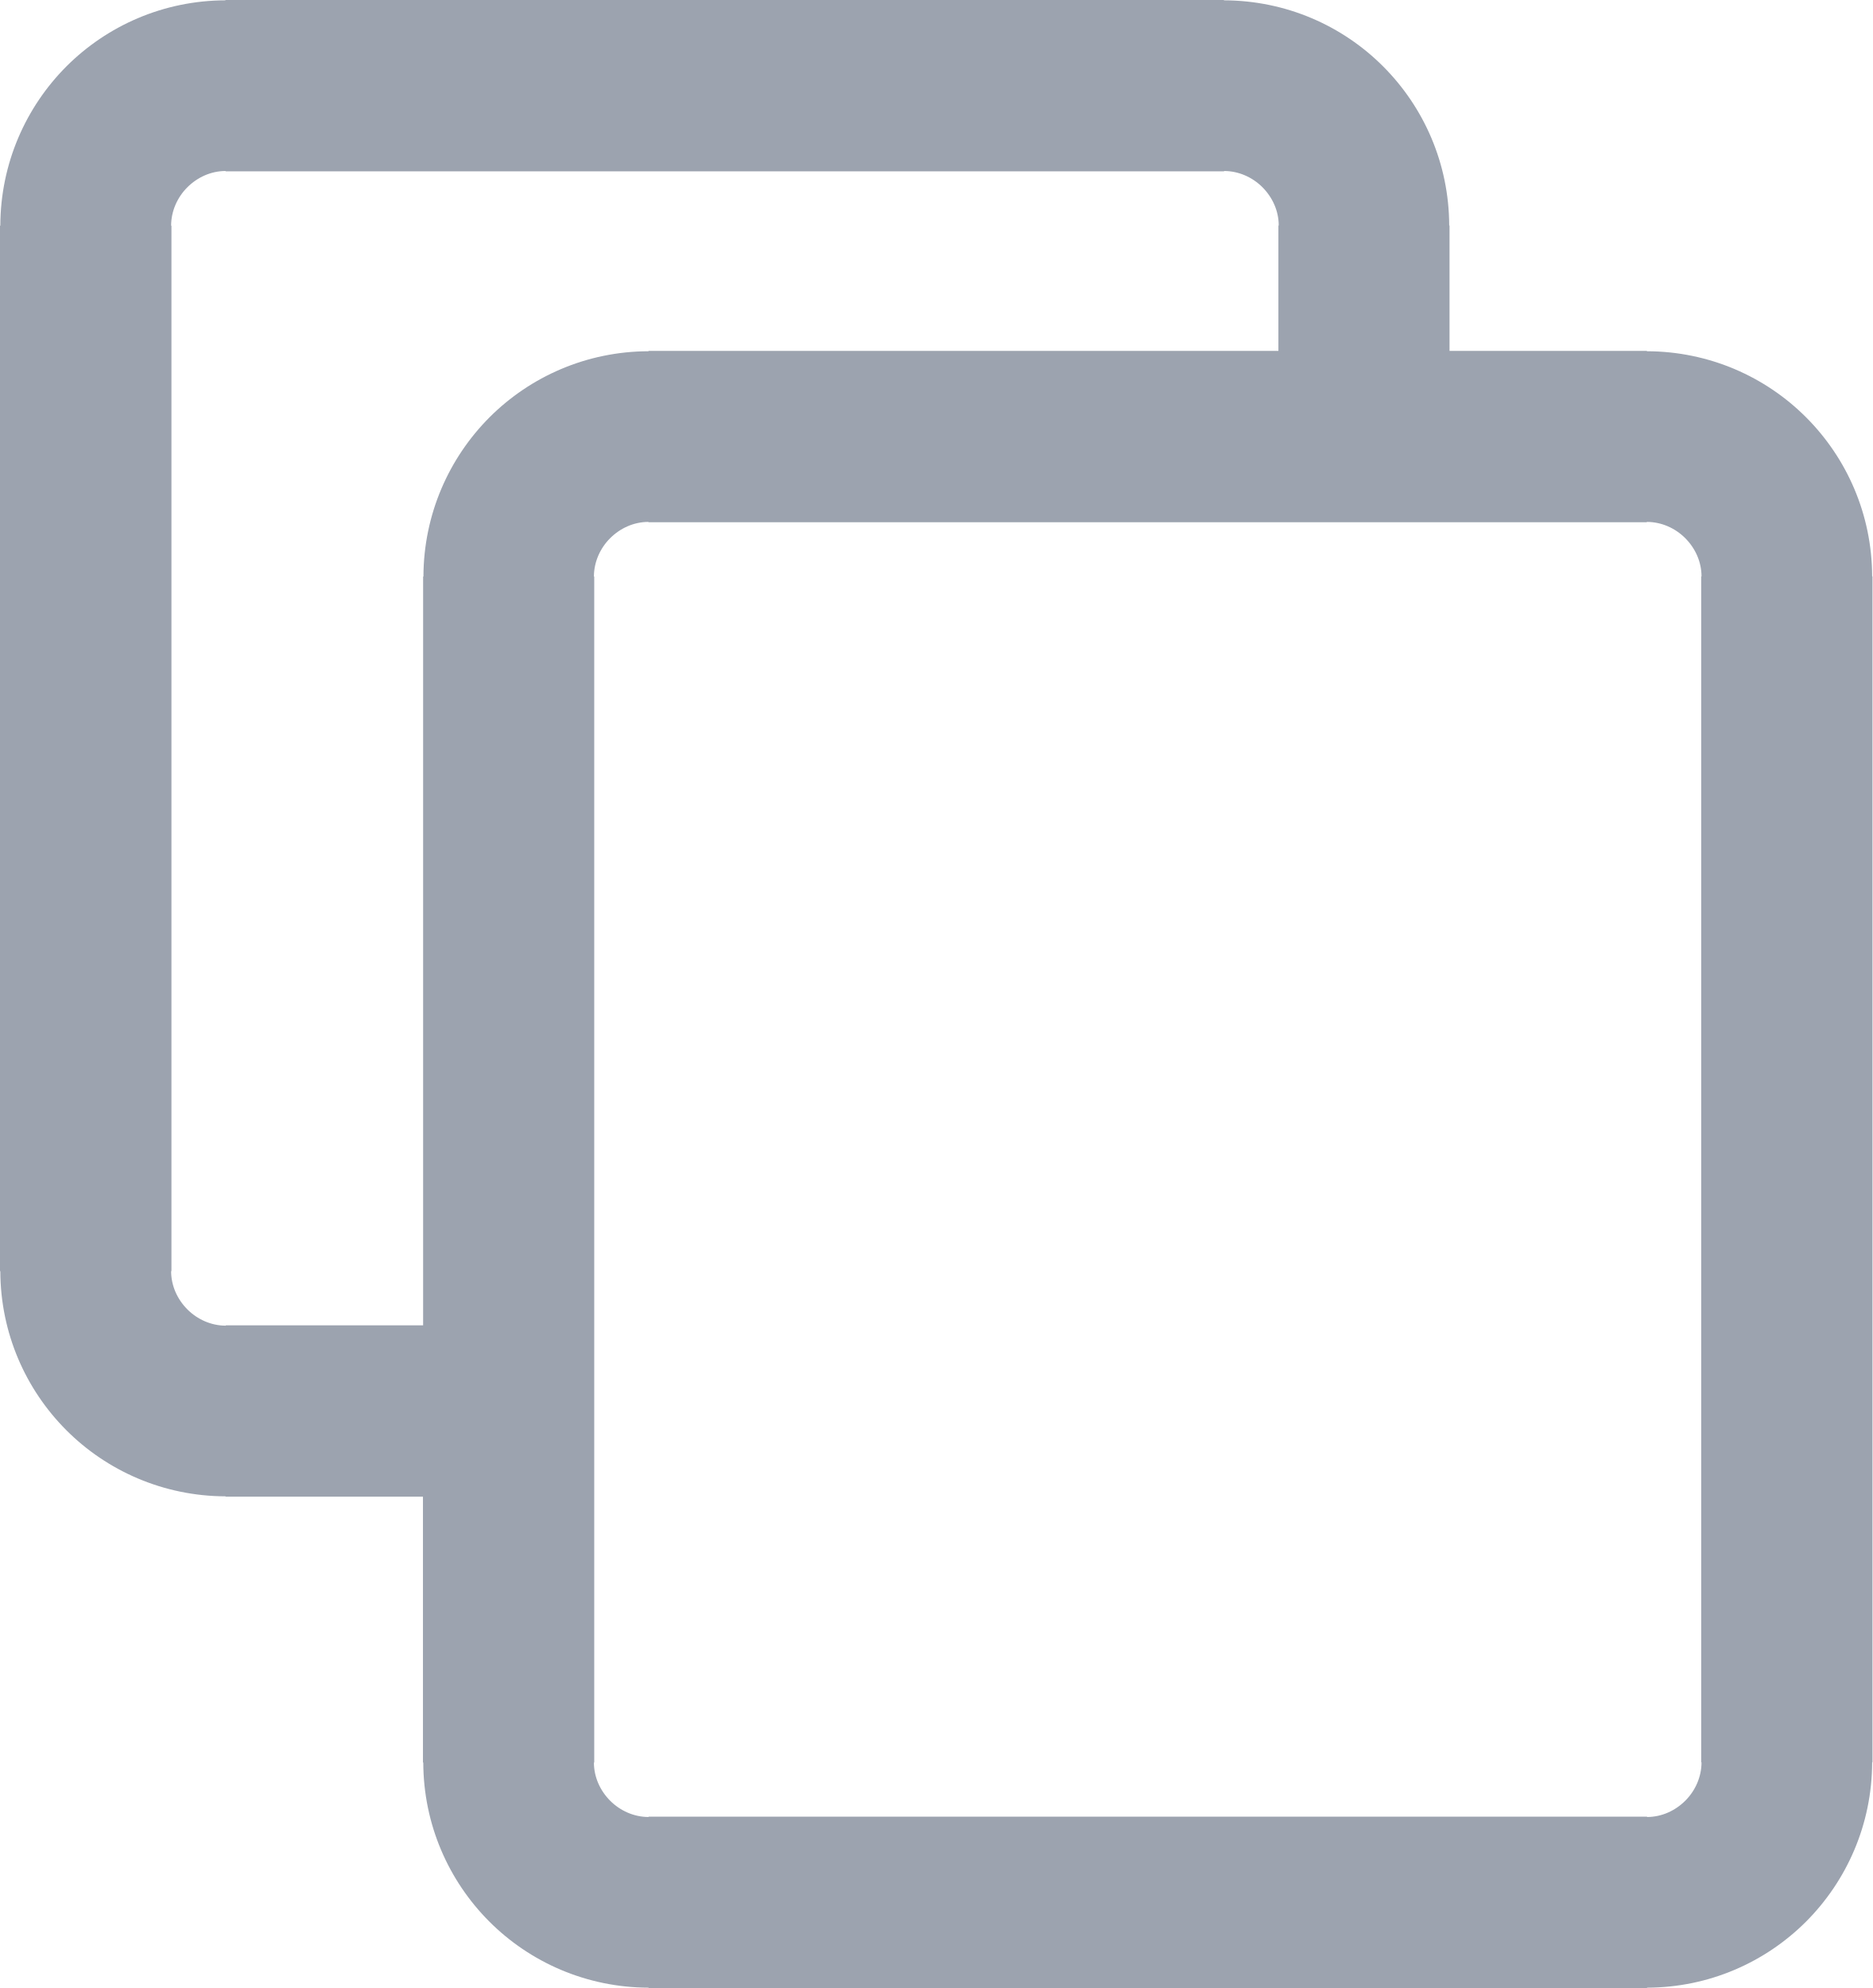
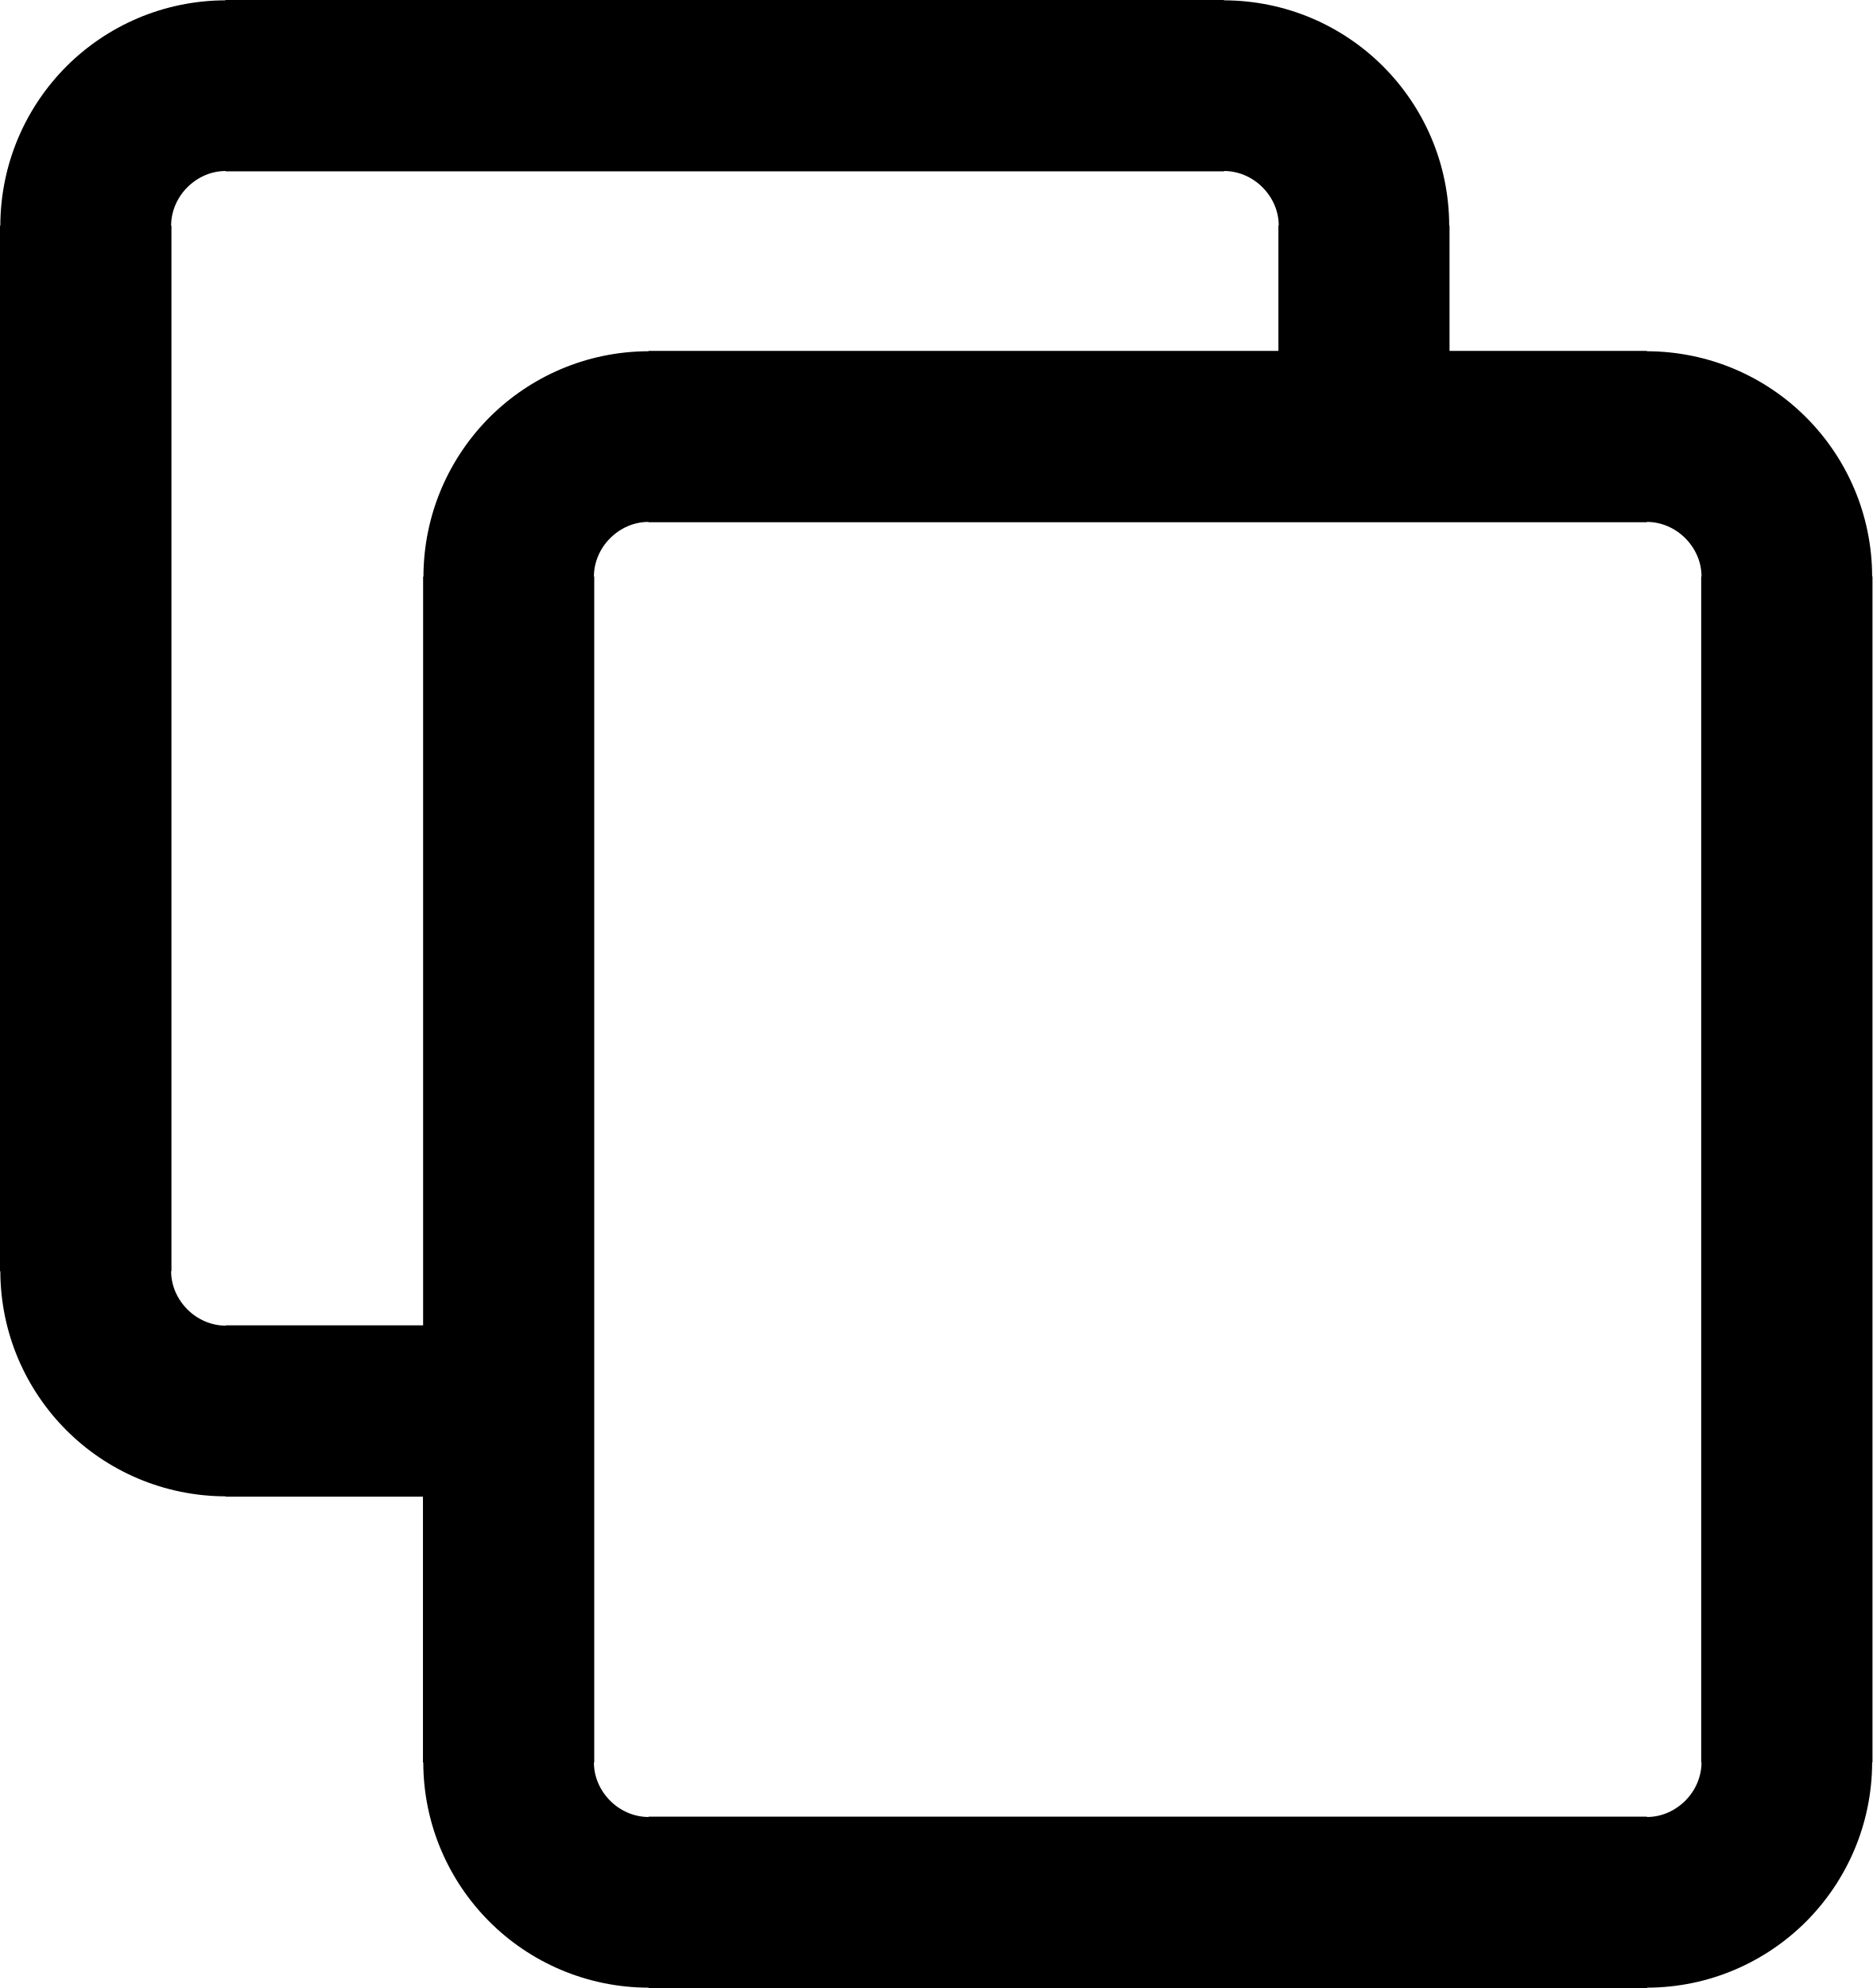
- <svg xmlns="http://www.w3.org/2000/svg" version="1.1" id="Layer_1" fill="#9CA3AF" x="0px" y="0px" style="enable-background:new 0 0 115.77 122.88" xml:space="preserve" viewBox="0 0 115.77 122.88">
+ <svg xmlns="http://www.w3.org/2000/svg" version="1.1" id="Layer_1" fill="#000" x="0px" y="0px" style="enable-background:new 0 0 115.77 122.88" xml:space="preserve" viewBox="0 0 115.77 122.88">
  <style type="text/css">.st0{fill-rule:evenodd;clip-rule:evenodd;}</style>
  <g>
    <path class="st0" d="M89.62,13.96v7.73h12.19h0.01v0.02c3.85,0.01,7.34,1.57,9.86,4.1c2.5,2.51,4.06,5.98,4.07,9.82h0.02v0.02 v73.27v0.01h-0.02c-0.01,3.84-1.57,7.33-4.1,9.86c-2.51,2.5-5.98,4.06-9.82,4.07v0.02h-0.02h-61.7H40.1v-0.02 c-3.84-0.01-7.34-1.57-9.86-4.1c-2.5-2.51-4.06-5.98-4.07-9.82h-0.02v-0.02V92.51H13.96h-0.01v-0.02c-3.84-0.01-7.34-1.57-9.86-4.1 c-2.5-2.51-4.06-5.98-4.07-9.82H0v-0.02V13.96v-0.01h0.02c0.01-3.85,1.58-7.34,4.1-9.86c2.51-2.5,5.98-4.06,9.82-4.07V0h0.02h61.7 h0.01v0.02c3.85,0.01,7.34,1.57,9.86,4.1c2.5,2.51,4.06,5.98,4.07,9.82h0.02V13.96L89.62,13.96z M79.04,21.69v-7.73v-0.02h0.02 c0-0.91-0.39-1.75-1.01-2.37c-0.61-0.61-1.46-1-2.37-1v0.02h-0.01h-61.7h-0.02v-0.02c-0.91,0-1.75,0.39-2.37,1.01 c-0.61,0.61-1,1.46-1,2.37h0.02v0.01v64.59v0.02h-0.02c0,0.91,0.39,1.75,1.01,2.37c0.61,0.61,1.46,1,2.37,1v-0.02h0.01h12.19V35.65 v-0.01h0.02c0.01-3.85,1.58-7.34,4.1-9.86c2.51-2.5,5.98-4.06,9.82-4.07v-0.02h0.02H79.04L79.04,21.69z M105.18,108.92V35.65v-0.02 h0.02c0-0.91-0.39-1.75-1.01-2.37c-0.61-0.61-1.46-1-2.37-1v0.02h-0.01h-61.7h-0.02v-0.02c-0.91,0-1.75,0.39-2.37,1.01 c-0.61,0.61-1,1.46-1,2.37h0.02v0.01v73.27v0.02h-0.02c0,0.91,0.39,1.75,1.01,2.37c0.61,0.61,1.46,1,2.37,1v-0.02h0.01h61.7h0.02 v0.02c0.91,0,1.75-0.39,2.37-1.01c0.61-0.61,1-1.46,1-2.37h-0.02V108.92L105.18,108.92z" />
  </g>
</svg>
